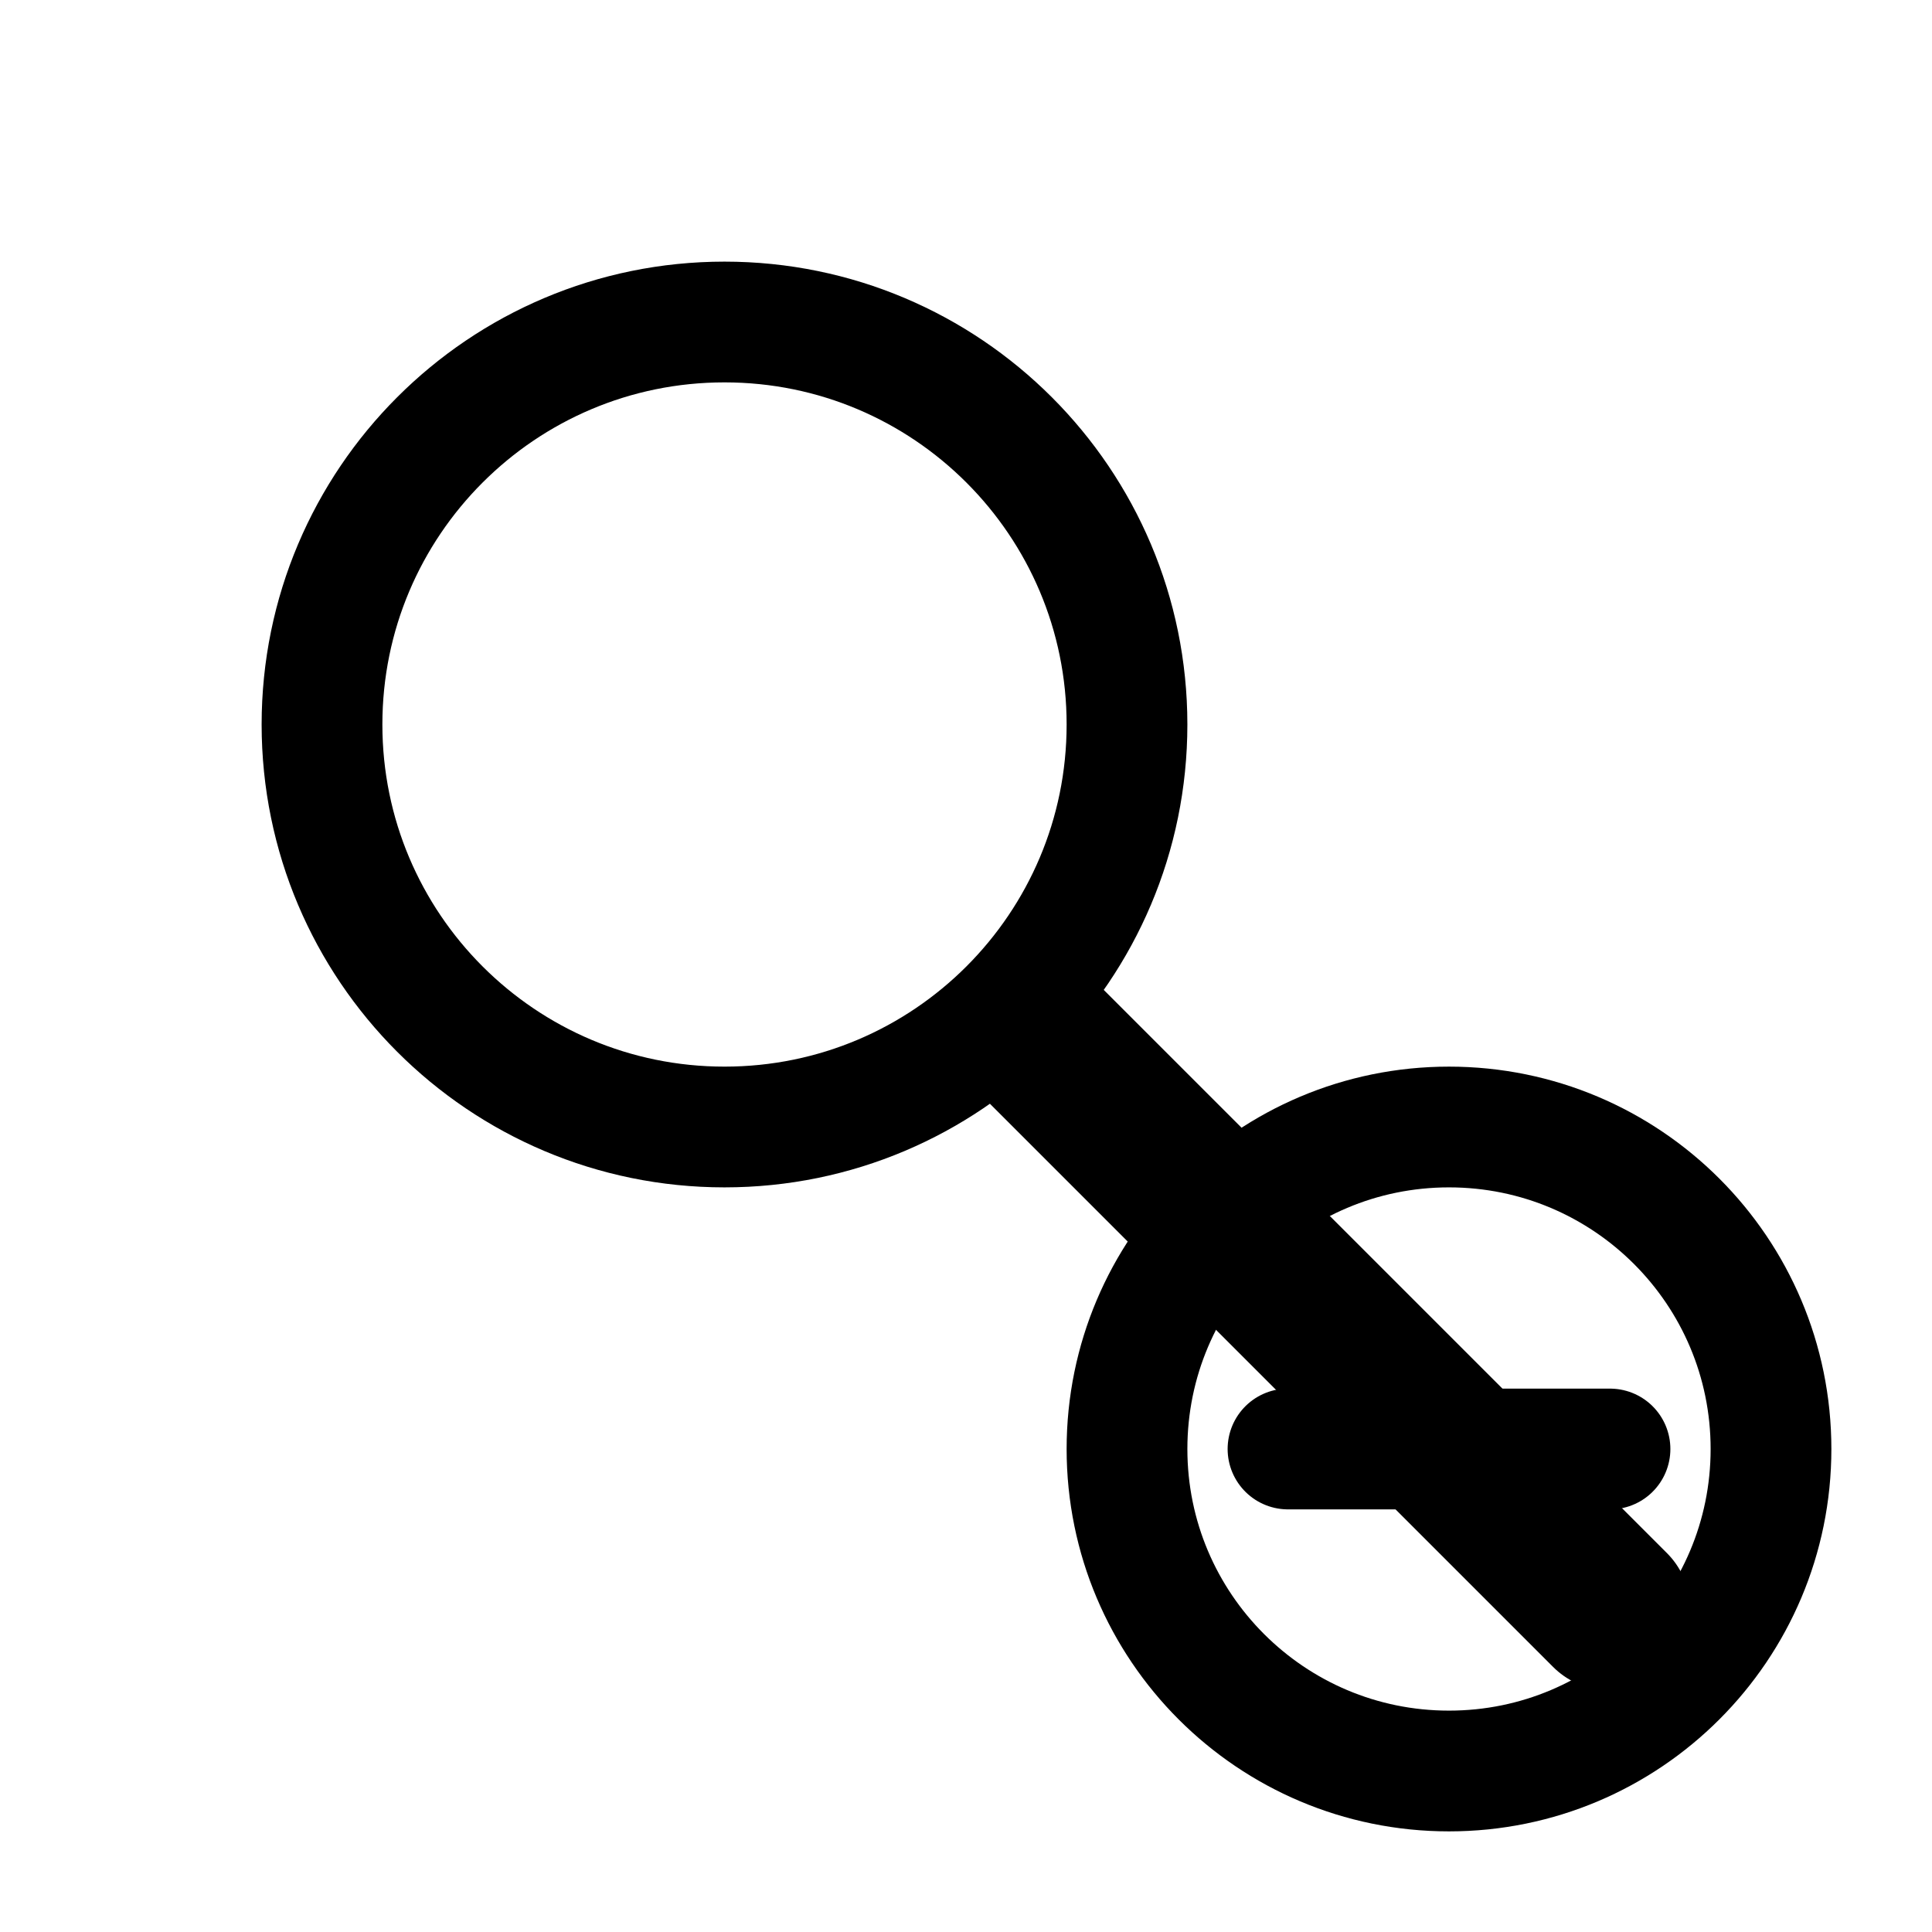
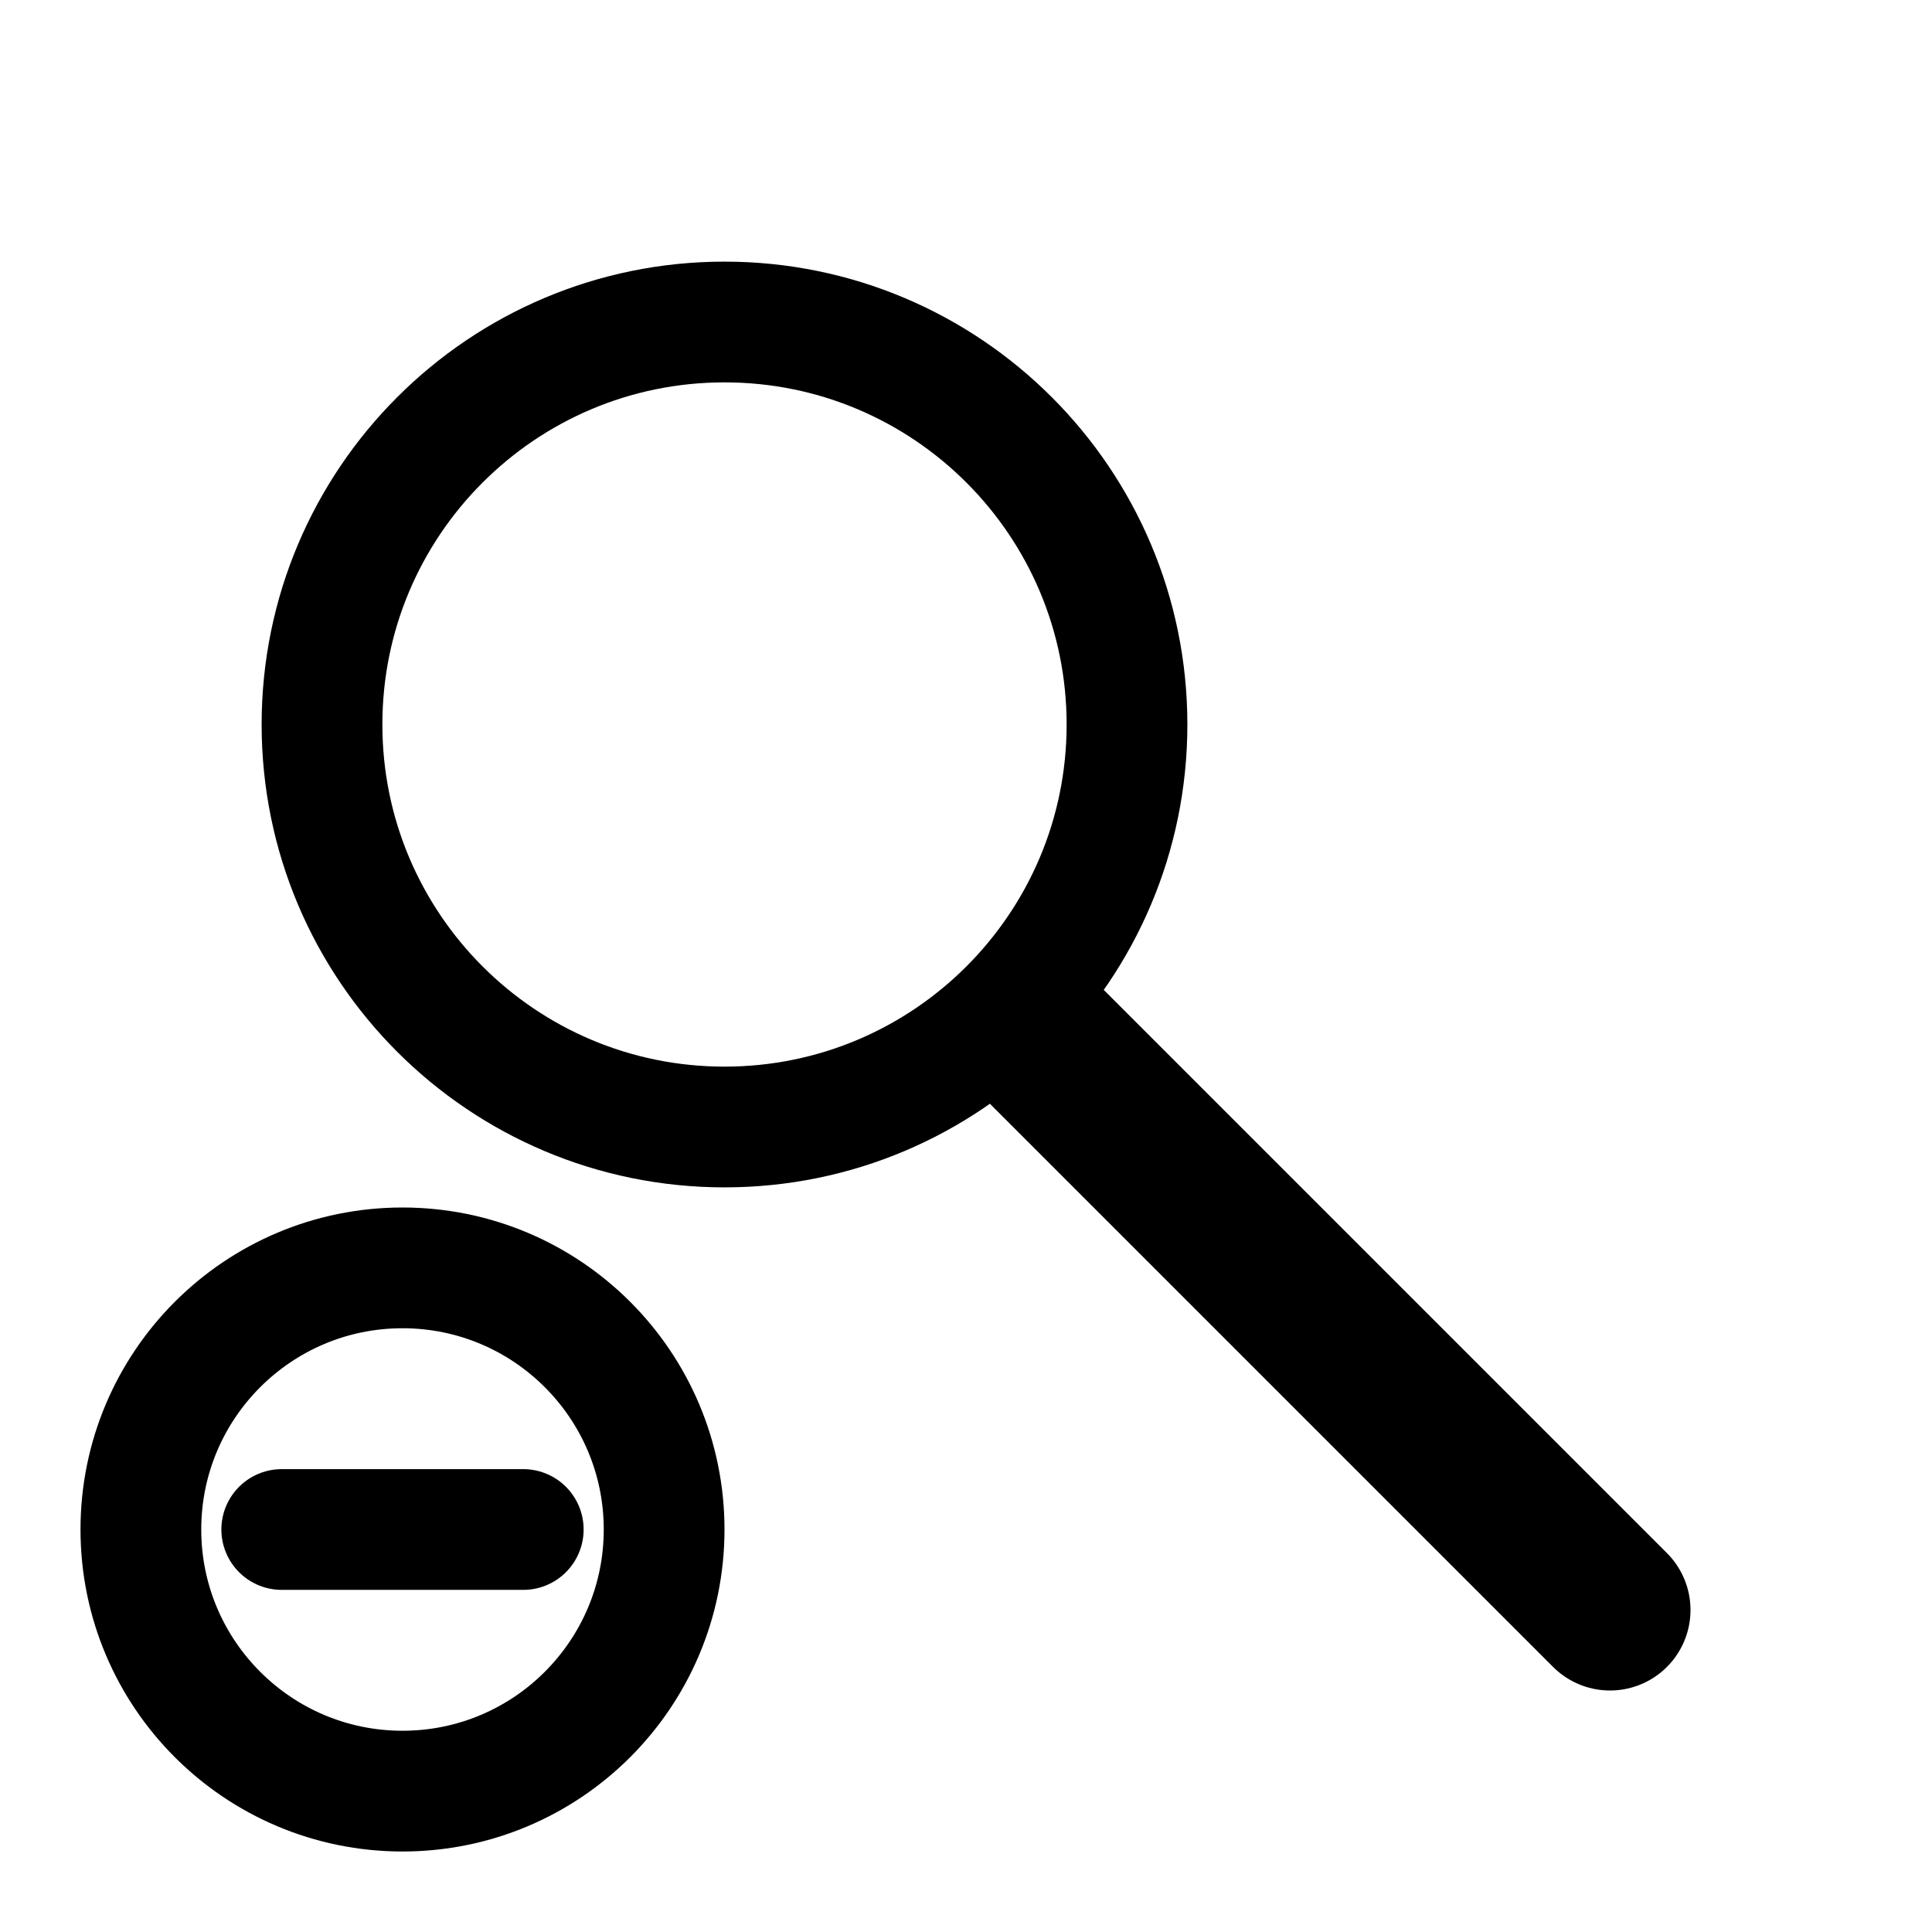
<svg xmlns="http://www.w3.org/2000/svg" viewBox="0 0 24 24" width="24" height="24">
  <circle cx="9" cy="9" r="5" fill="none" stroke="#000000" stroke-width="1.5" />
  <path d="M13 13l7 7" stroke="#000000" stroke-width="2" stroke-linecap="round" />
-   <circle cx="18" cy="18" r="4" fill="none" stroke="#000000" stroke-width="1.5" />
-   <path d="M16 18h4" stroke="#000000" stroke-width="1.5" stroke-linecap="round" />
+   <circle cx="5" cy="19" r="3.25" fill="none" stroke="#000000" stroke-width="1.5" />
+   <path d="M3.5 19h3" stroke="#000000" stroke-width="1.5" stroke-linecap="round" />
</svg>
